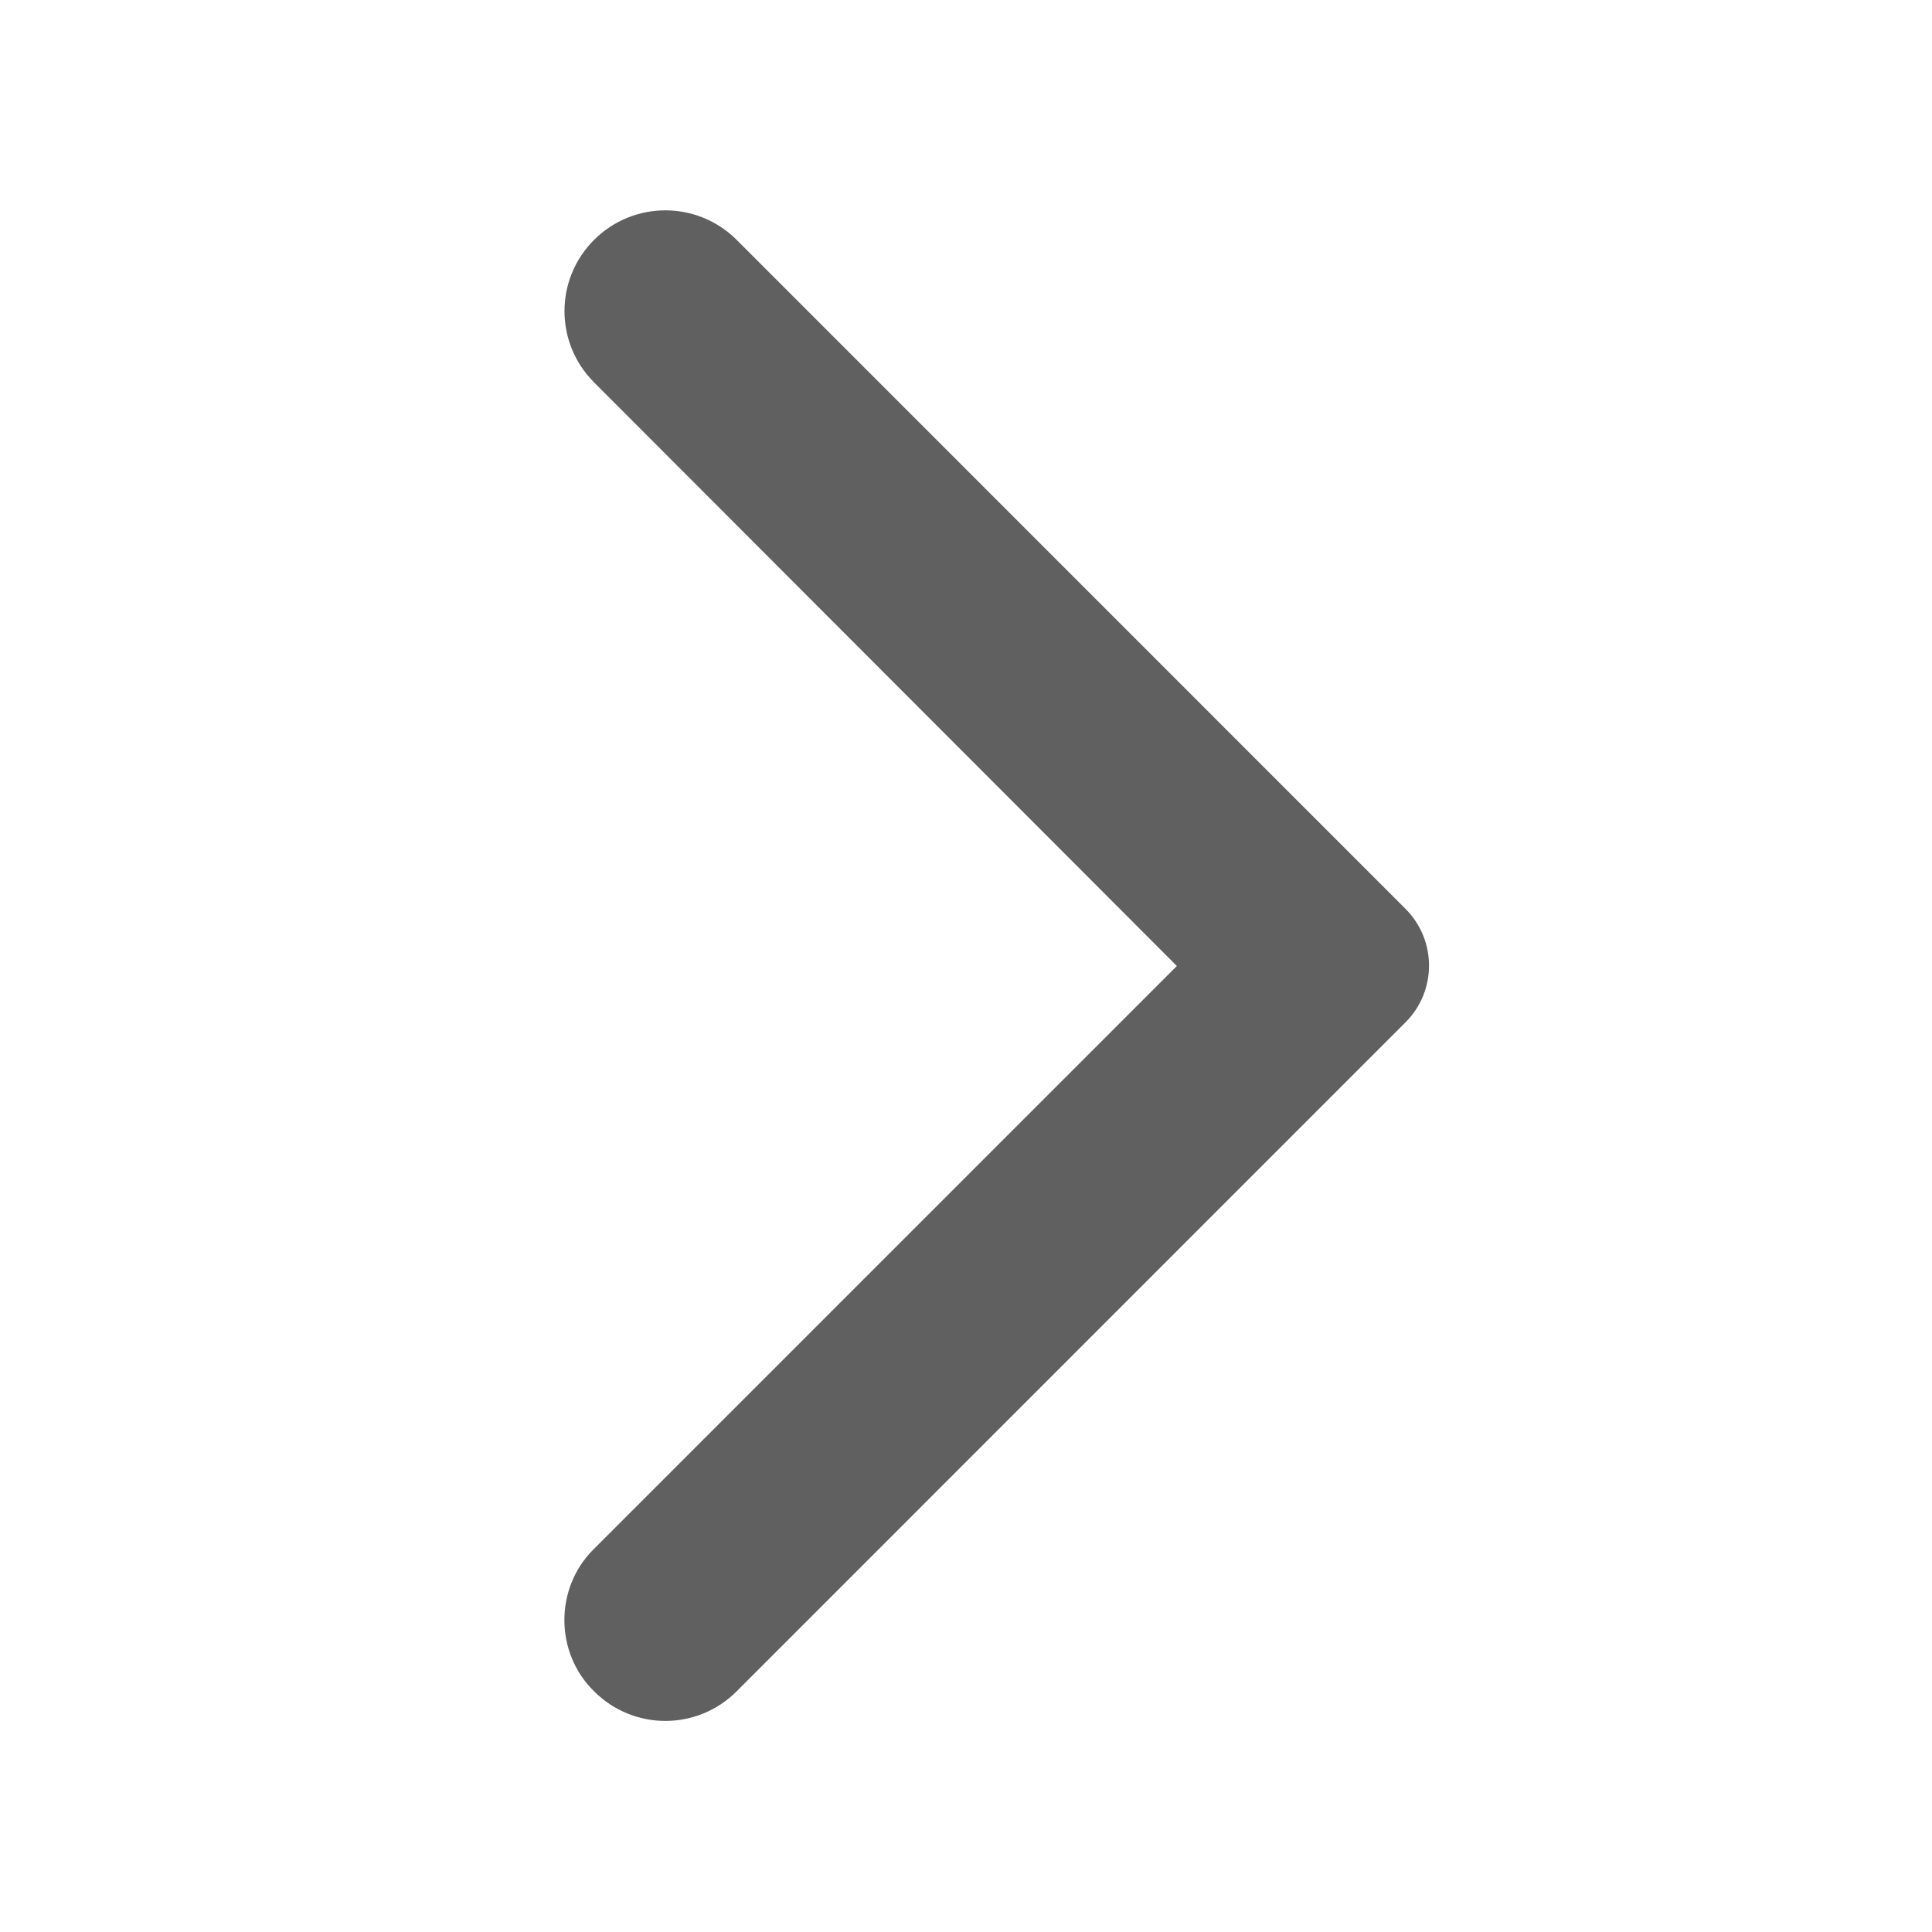
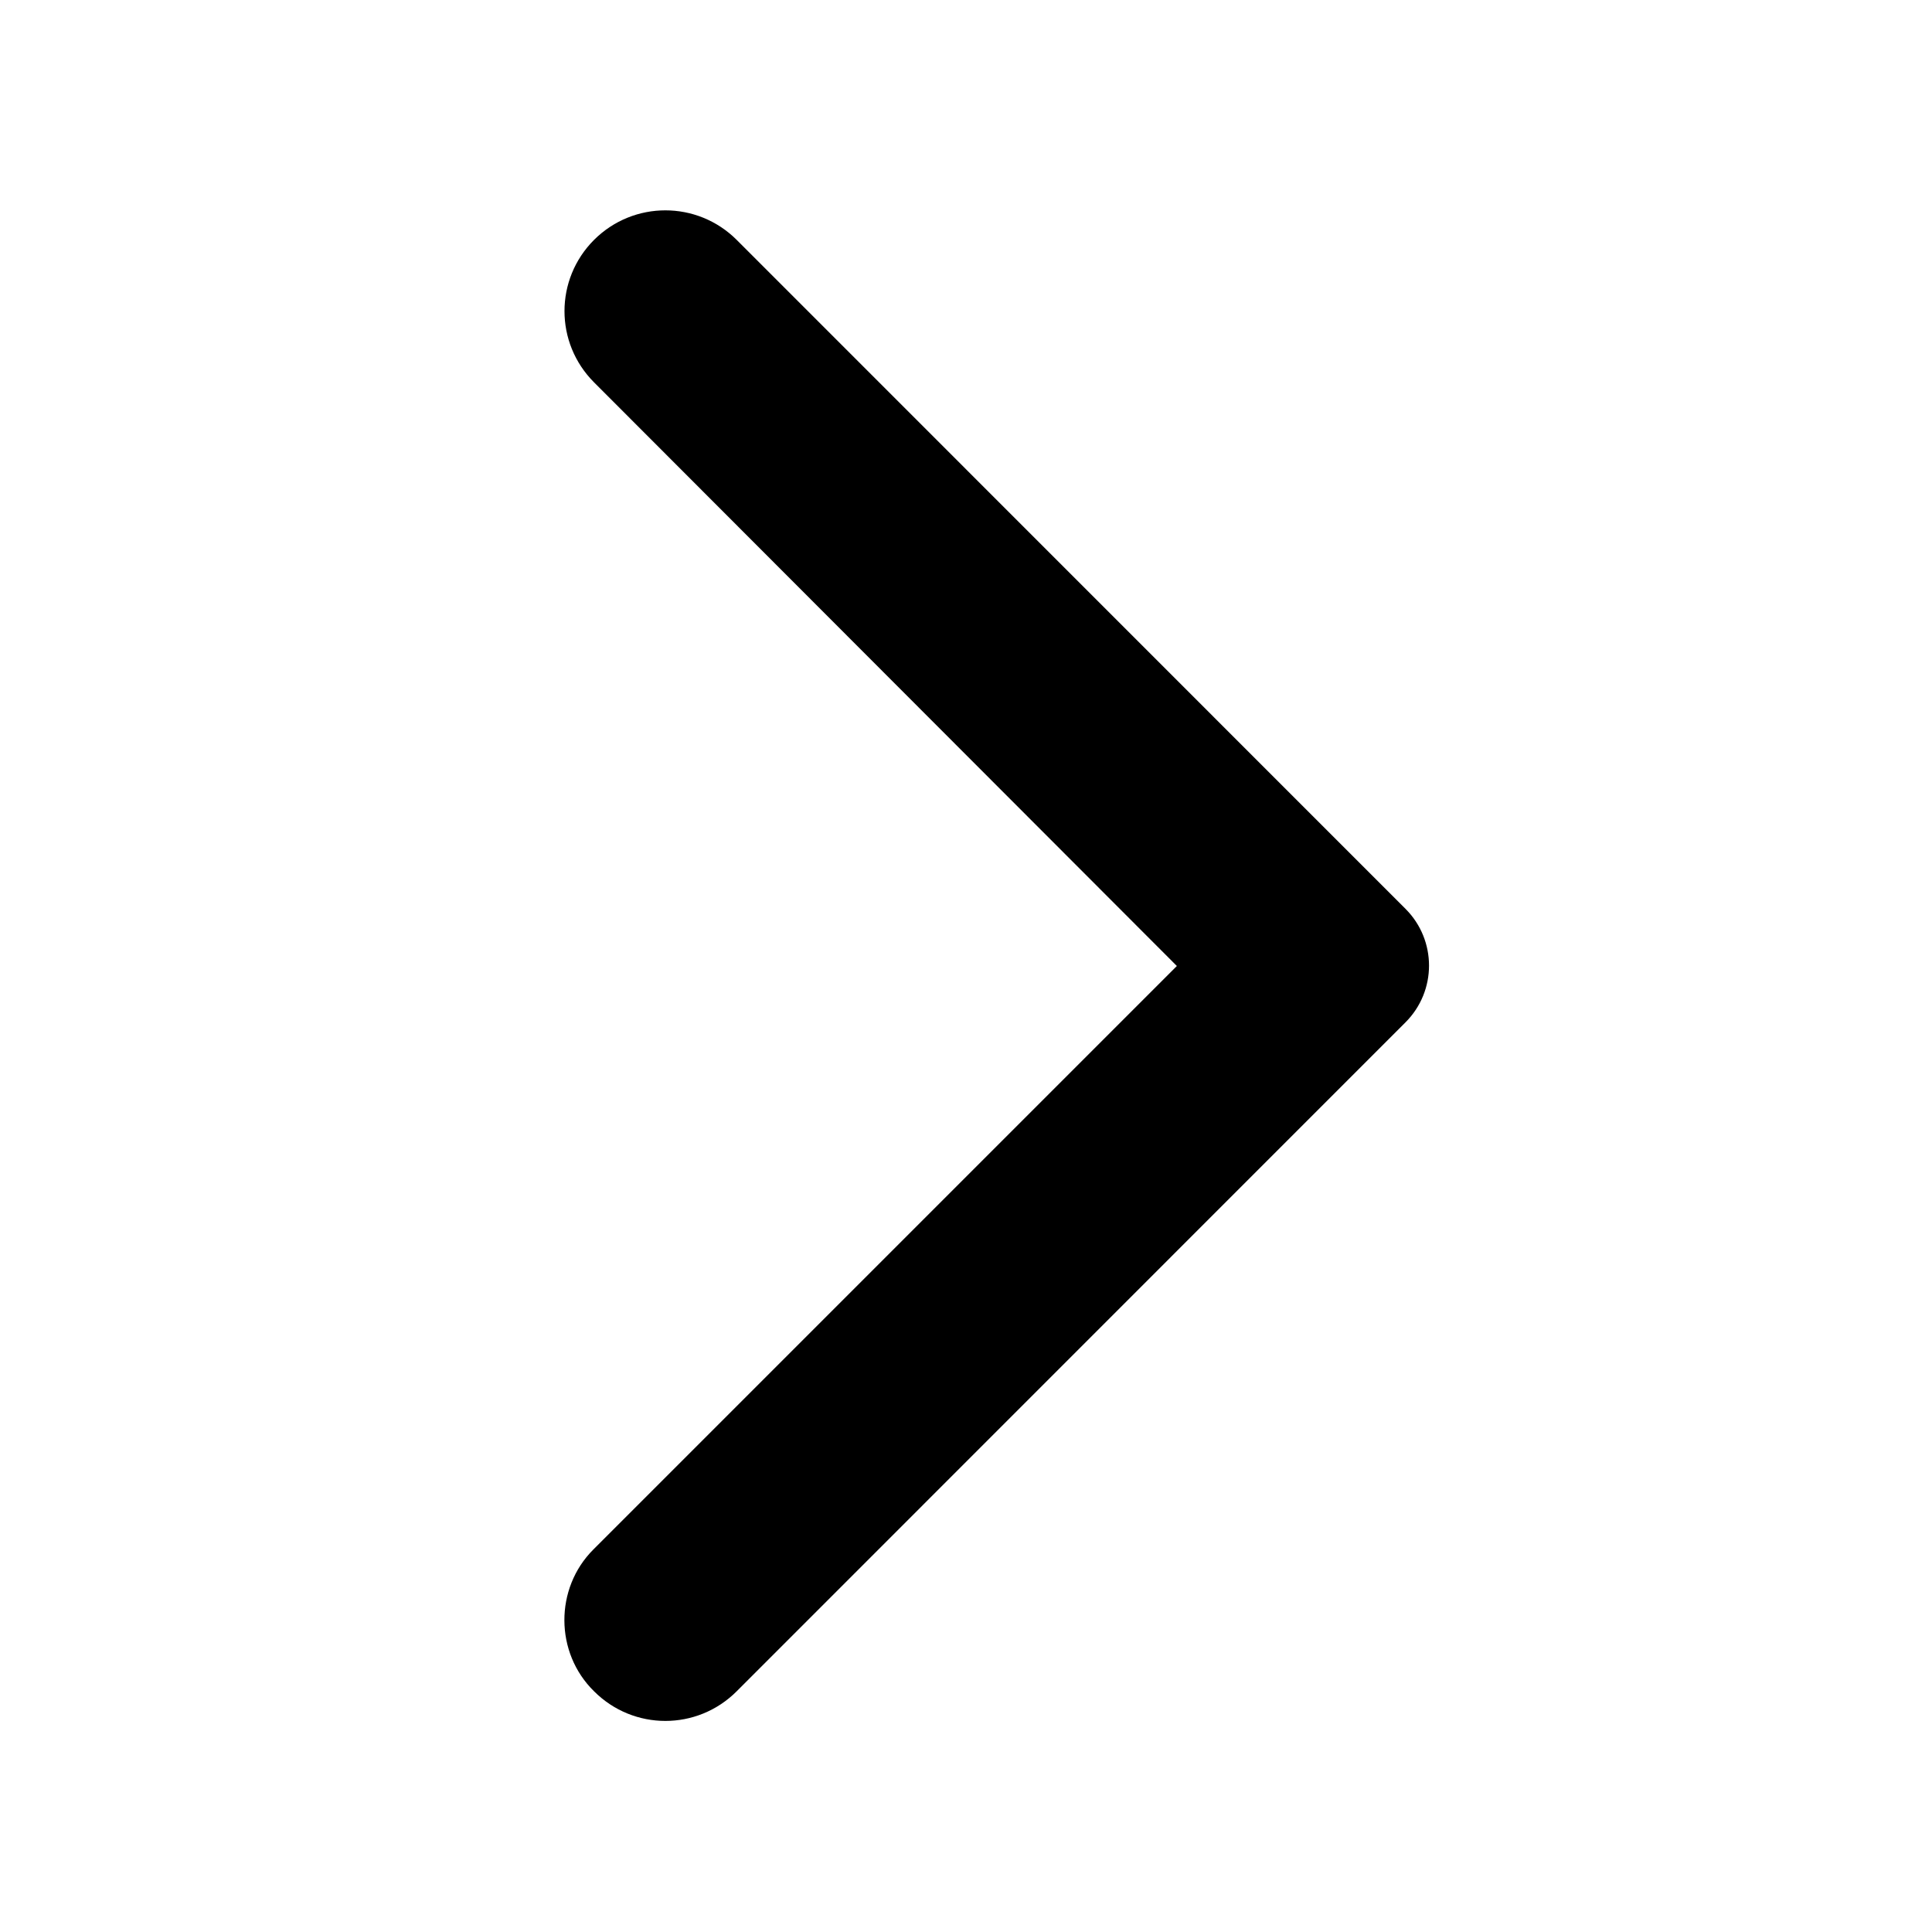
<svg xmlns="http://www.w3.org/2000/svg" width="14" height="14" viewBox="0 0 14 14" fill="none">
-   <path d="M4.305 12.256C4.591 12.542 5.052 12.542 5.338 12.256L10.185 7.408C10.412 7.181 10.412 6.813 10.185 6.586L5.338 1.738C5.052 1.453 4.591 1.453 4.305 1.738C4.019 2.024 4.019 2.485 4.305 2.771L8.528 7L4.299 11.229C4.019 11.509 4.019 11.976 4.305 12.256Z" fill="#606060" />
+   <path d="M4.305 12.256C4.591 12.542 5.052 12.542 5.338 12.256L10.185 7.408C10.412 7.181 10.412 6.813 10.185 6.586L5.338 1.738C5.052 1.453 4.591 1.453 4.305 1.738C4.019 2.024 4.019 2.485 4.305 2.771L8.528 7L4.299 11.229C4.019 11.509 4.019 11.976 4.305 12.256Z" fill="currentColor" />
</svg>
